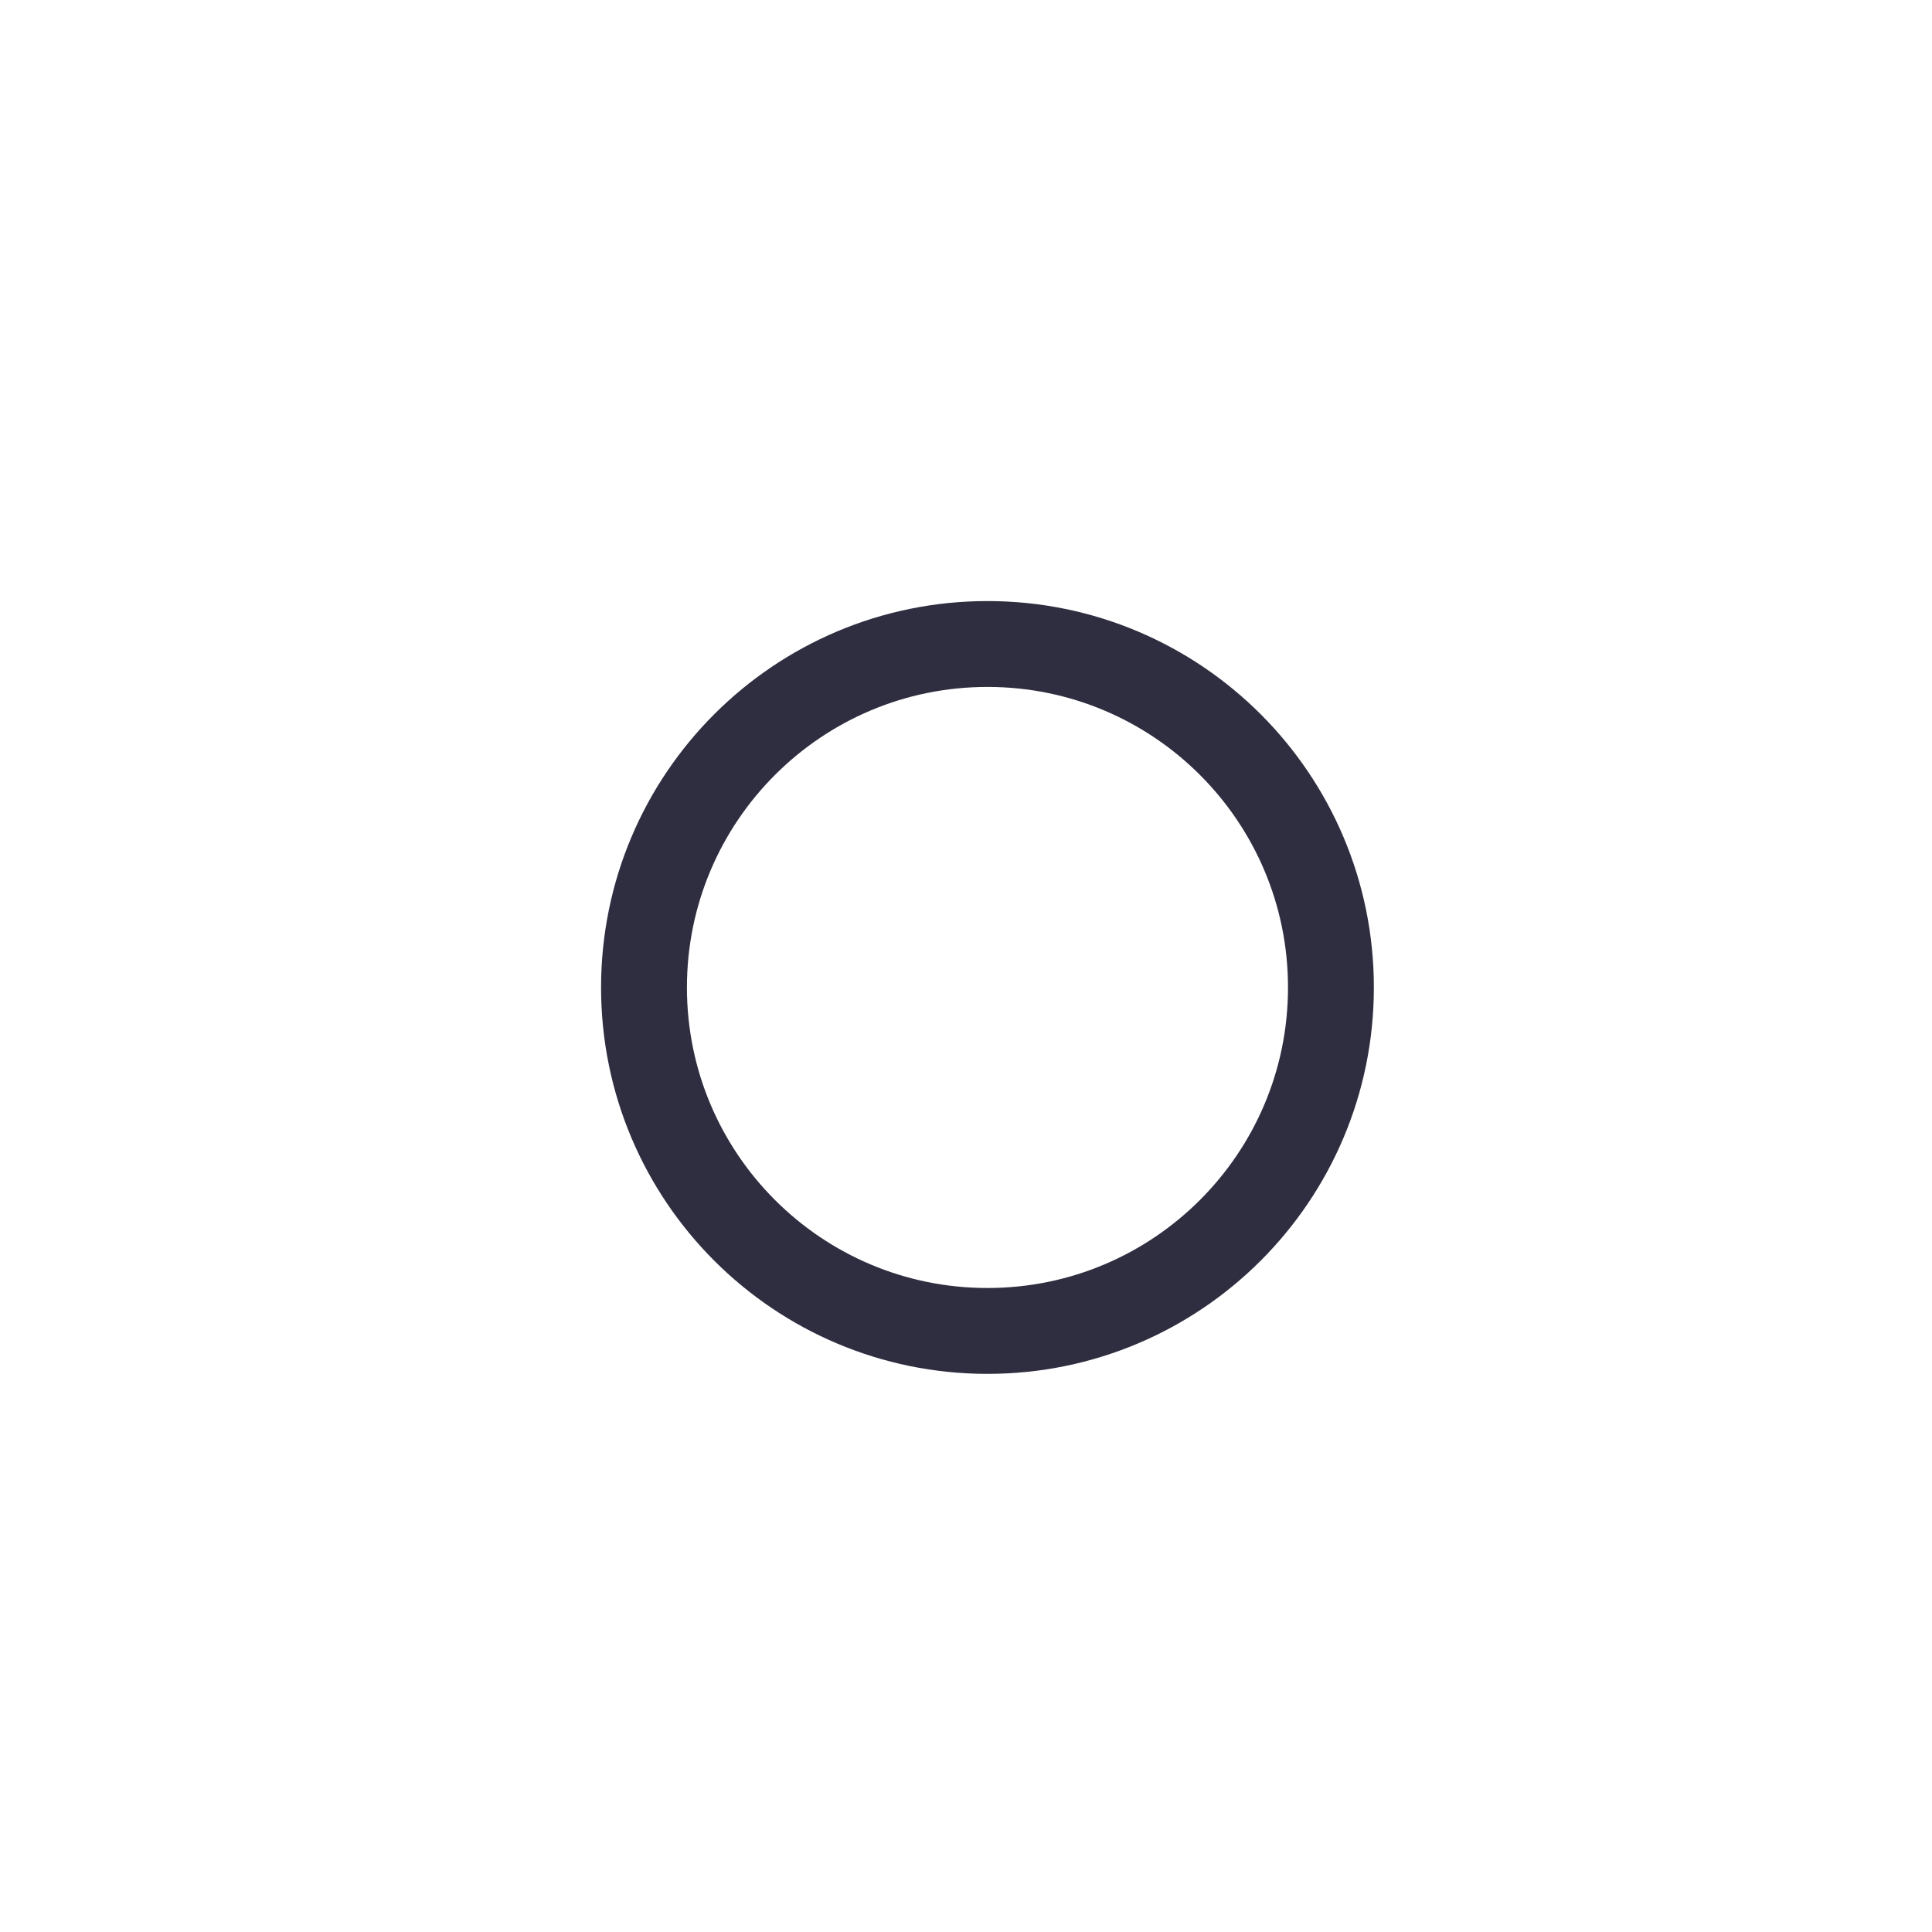
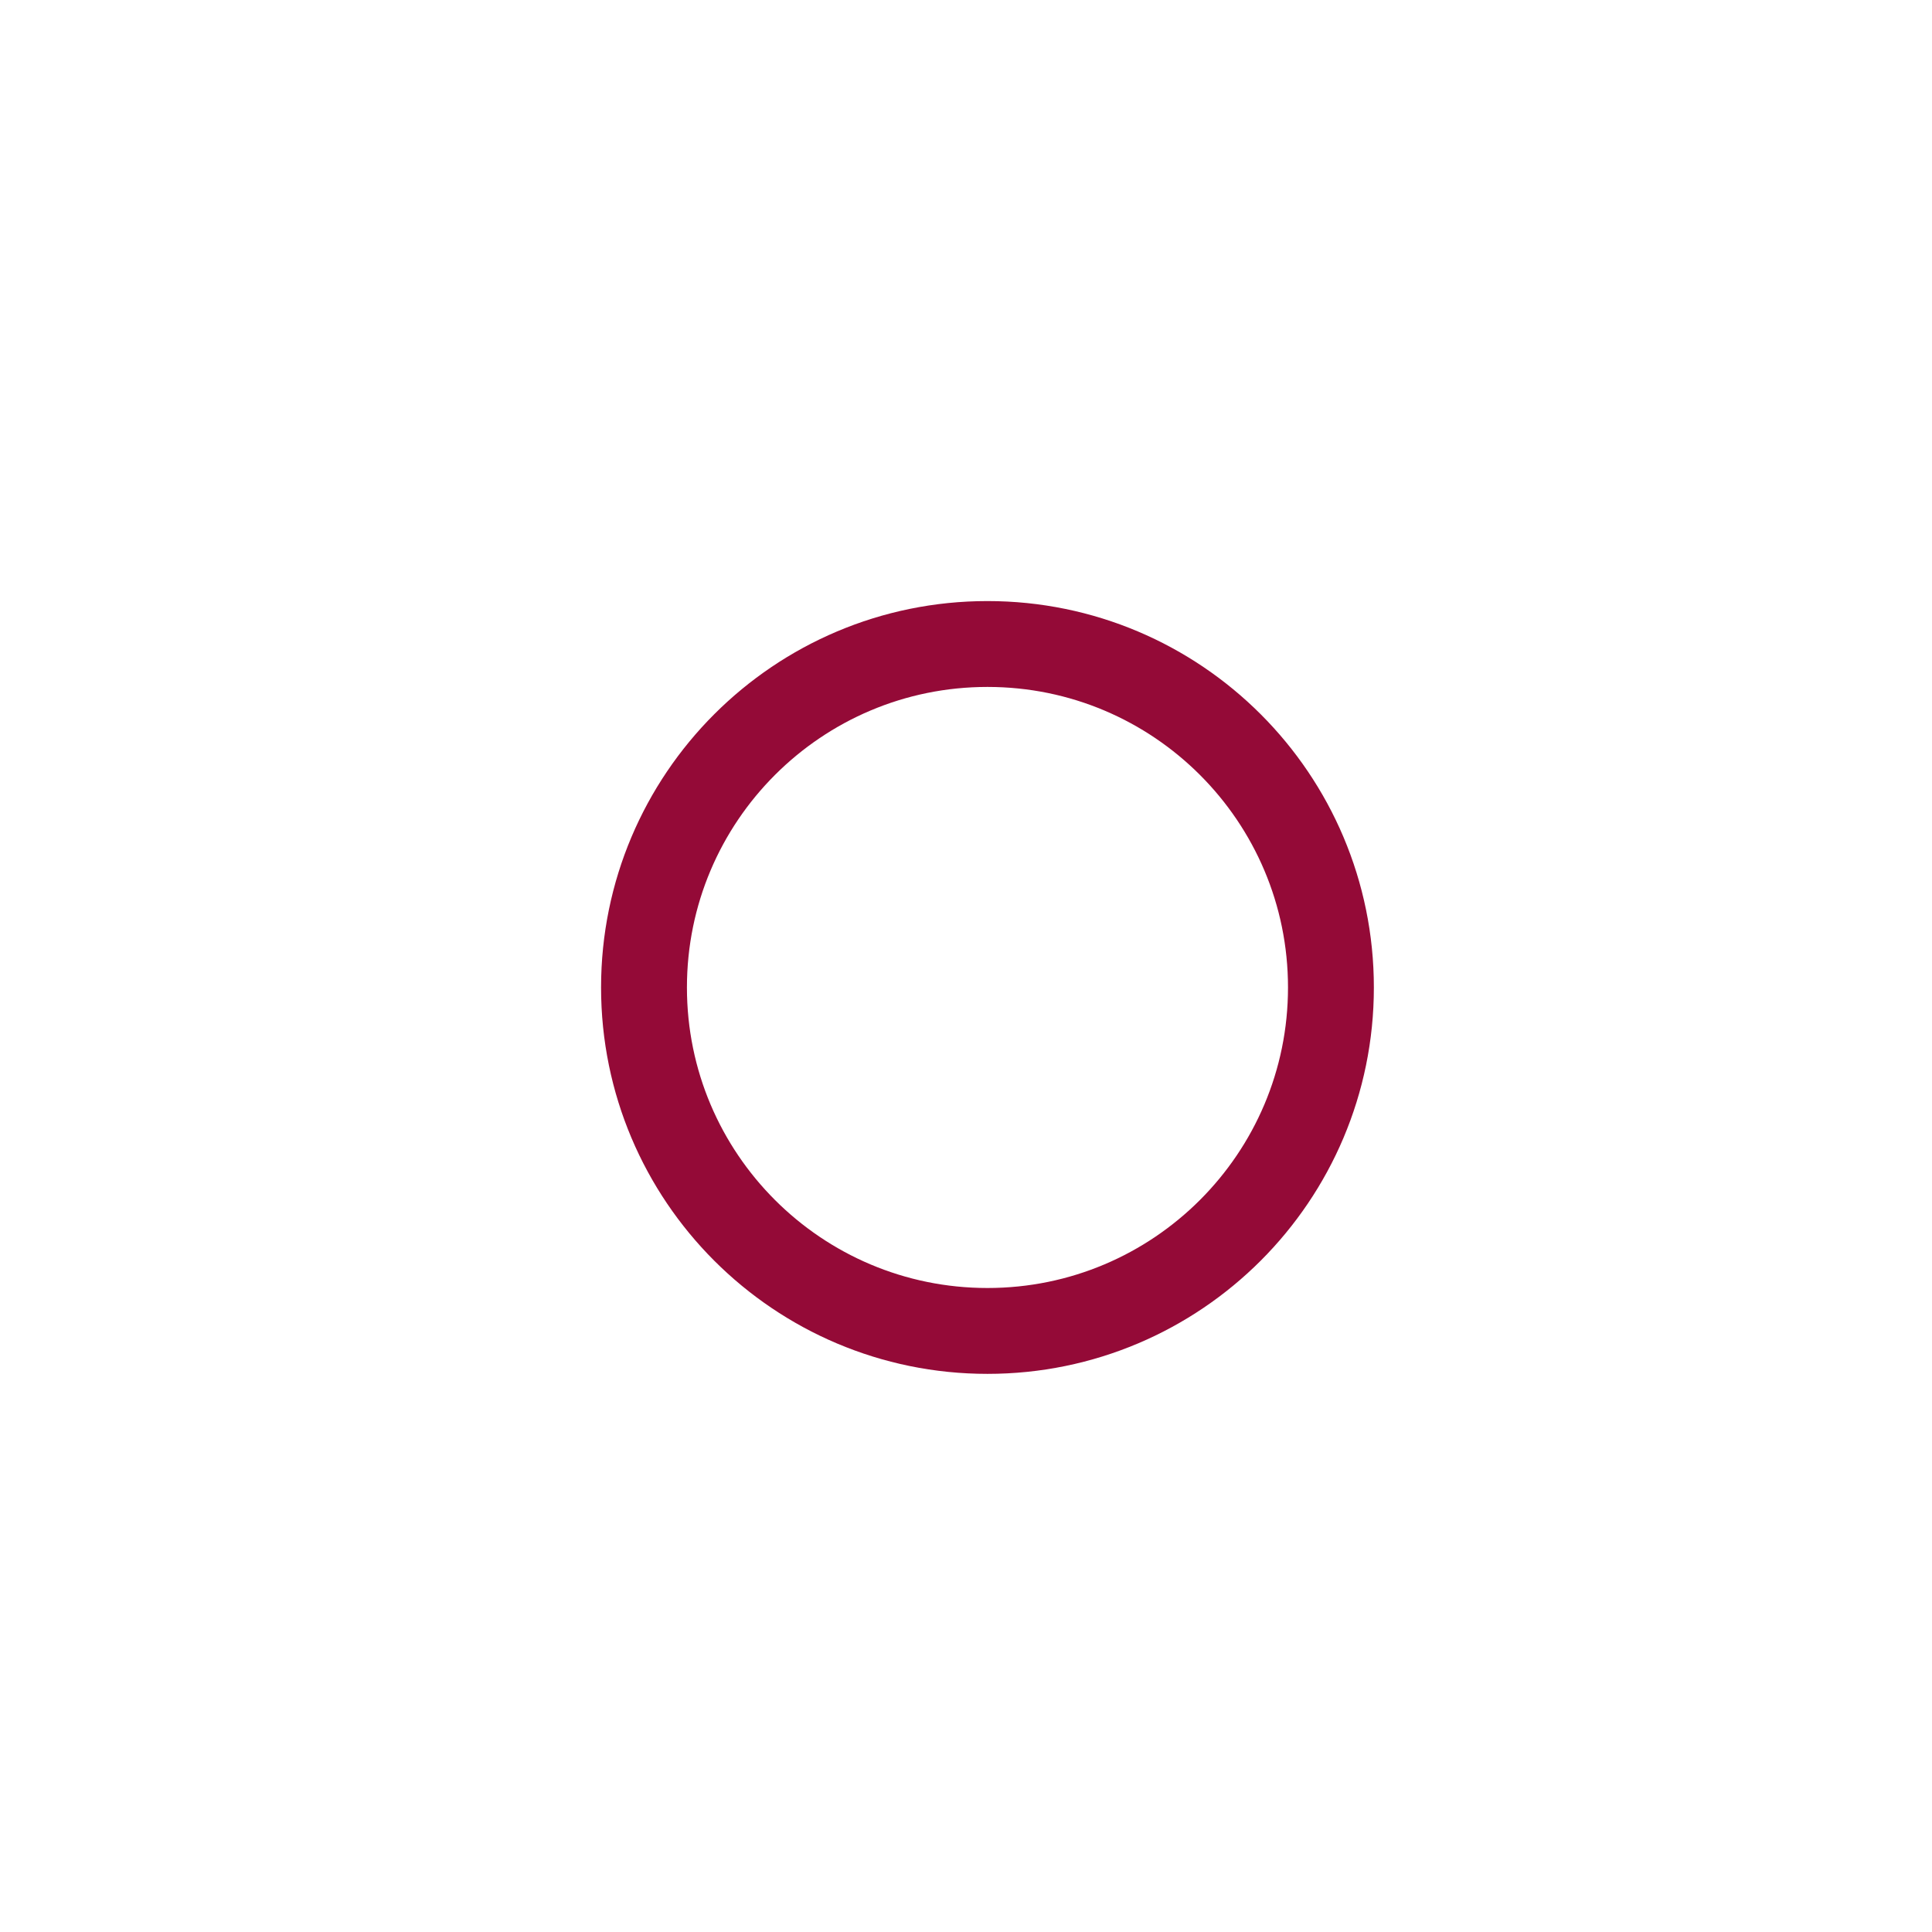
- <svg xmlns="http://www.w3.org/2000/svg" width="125" height="125" viewBox="0 0 45 45" stroke="#2f2e41">
+ <svg xmlns="http://www.w3.org/2000/svg" width="125" height="125" viewBox="0 0 45 45" stroke="#940a37">
  <g fill="none" fill-rule="evenodd" transform="translate(1 1)" stroke-width="2">
    <circle cx="22" cy="22" r="6" stroke-opacity="0">
      <animate attributeName="r" begin="1.5s" dur="3s" values="6;22" calcMode="linear" repeatCount="indefinite" />
      <animate attributeName="stroke-opacity" begin="1.5s" dur="3s" values="1;0" calcMode="linear" repeatCount="indefinite" />
      <animate attributeName="stroke-width" begin="1.5s" dur="3s" values="2;0" calcMode="linear" repeatCount="indefinite" />
    </circle>
    <circle cx="22" cy="22" r="6" stroke-opacity="0">
      <animate attributeName="r" begin="3s" dur="3s" values="6;22" calcMode="linear" repeatCount="indefinite" />
      <animate attributeName="stroke-opacity" begin="3s" dur="3s" values="1;0" calcMode="linear" repeatCount="indefinite" />
      <animate attributeName="stroke-width" begin="3s" dur="3s" values="2;0" calcMode="linear" repeatCount="indefinite" />
    </circle>
    <circle cx="22" cy="22" r="8">
      <animate attributeName="r" begin="0s" dur="1.5s" values="6;1;2;3;4;5;6" calcMode="linear" repeatCount="indefinite" />
    </circle>
  </g>
</svg>
